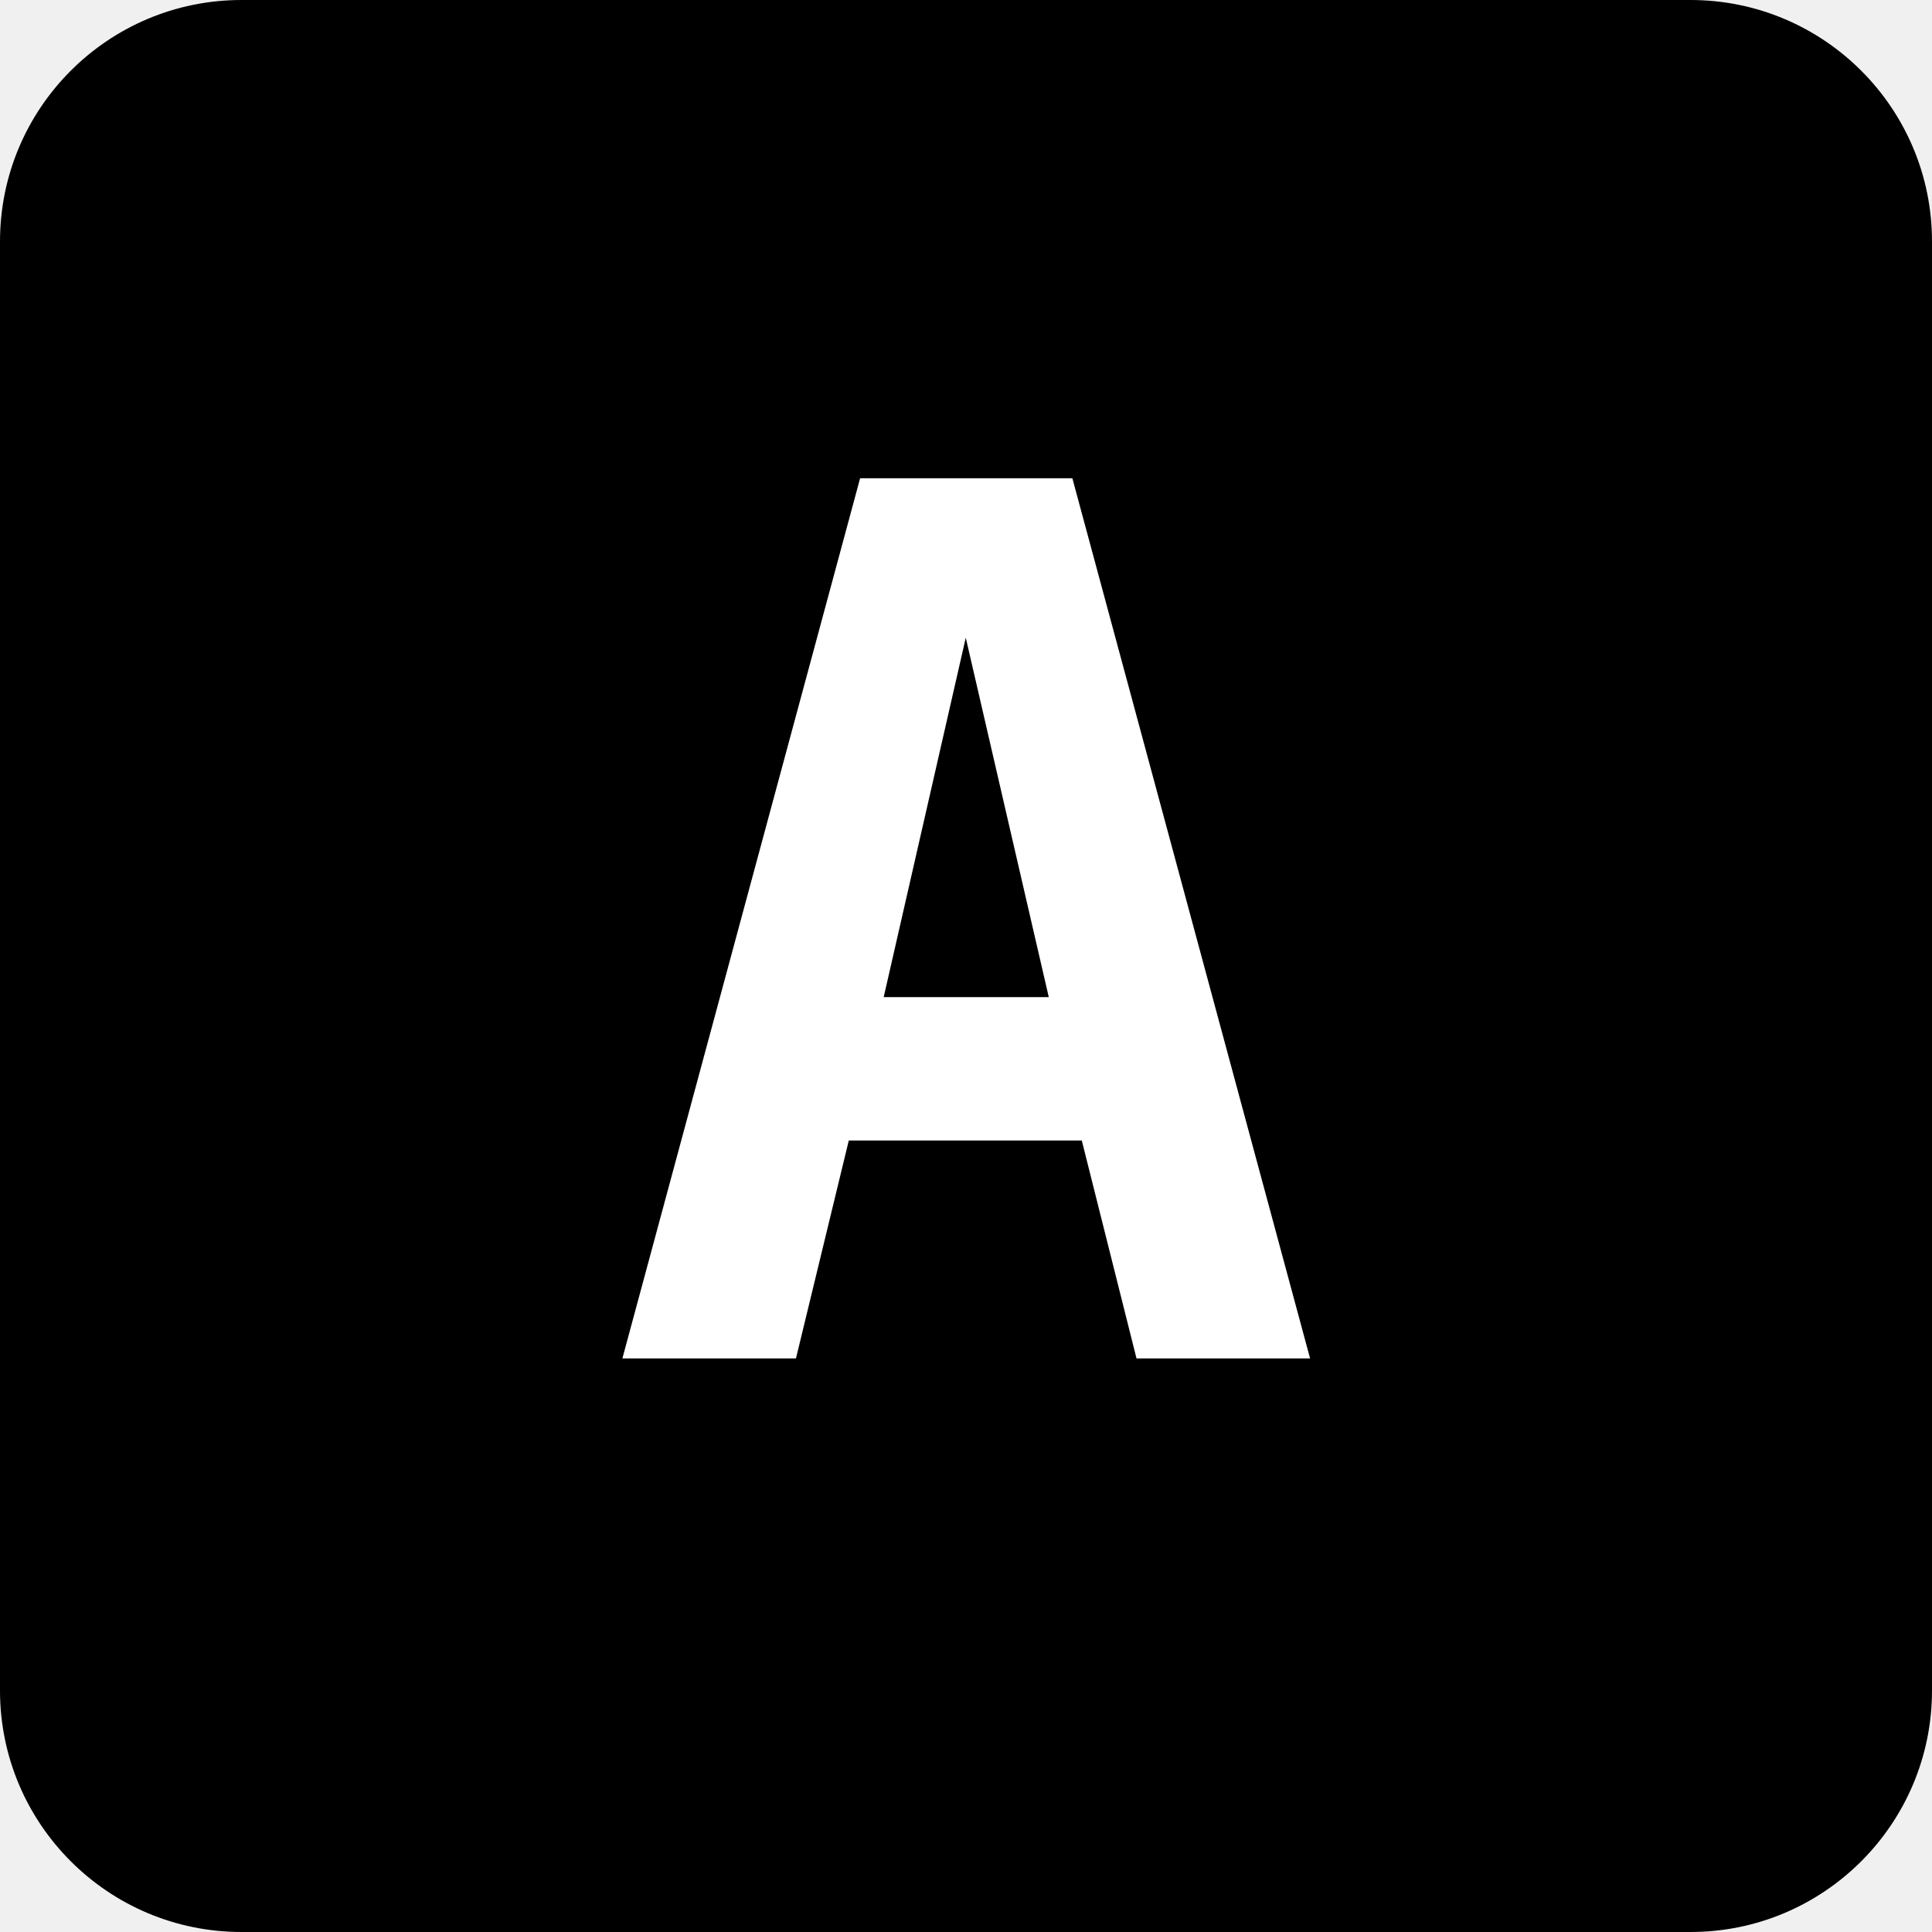
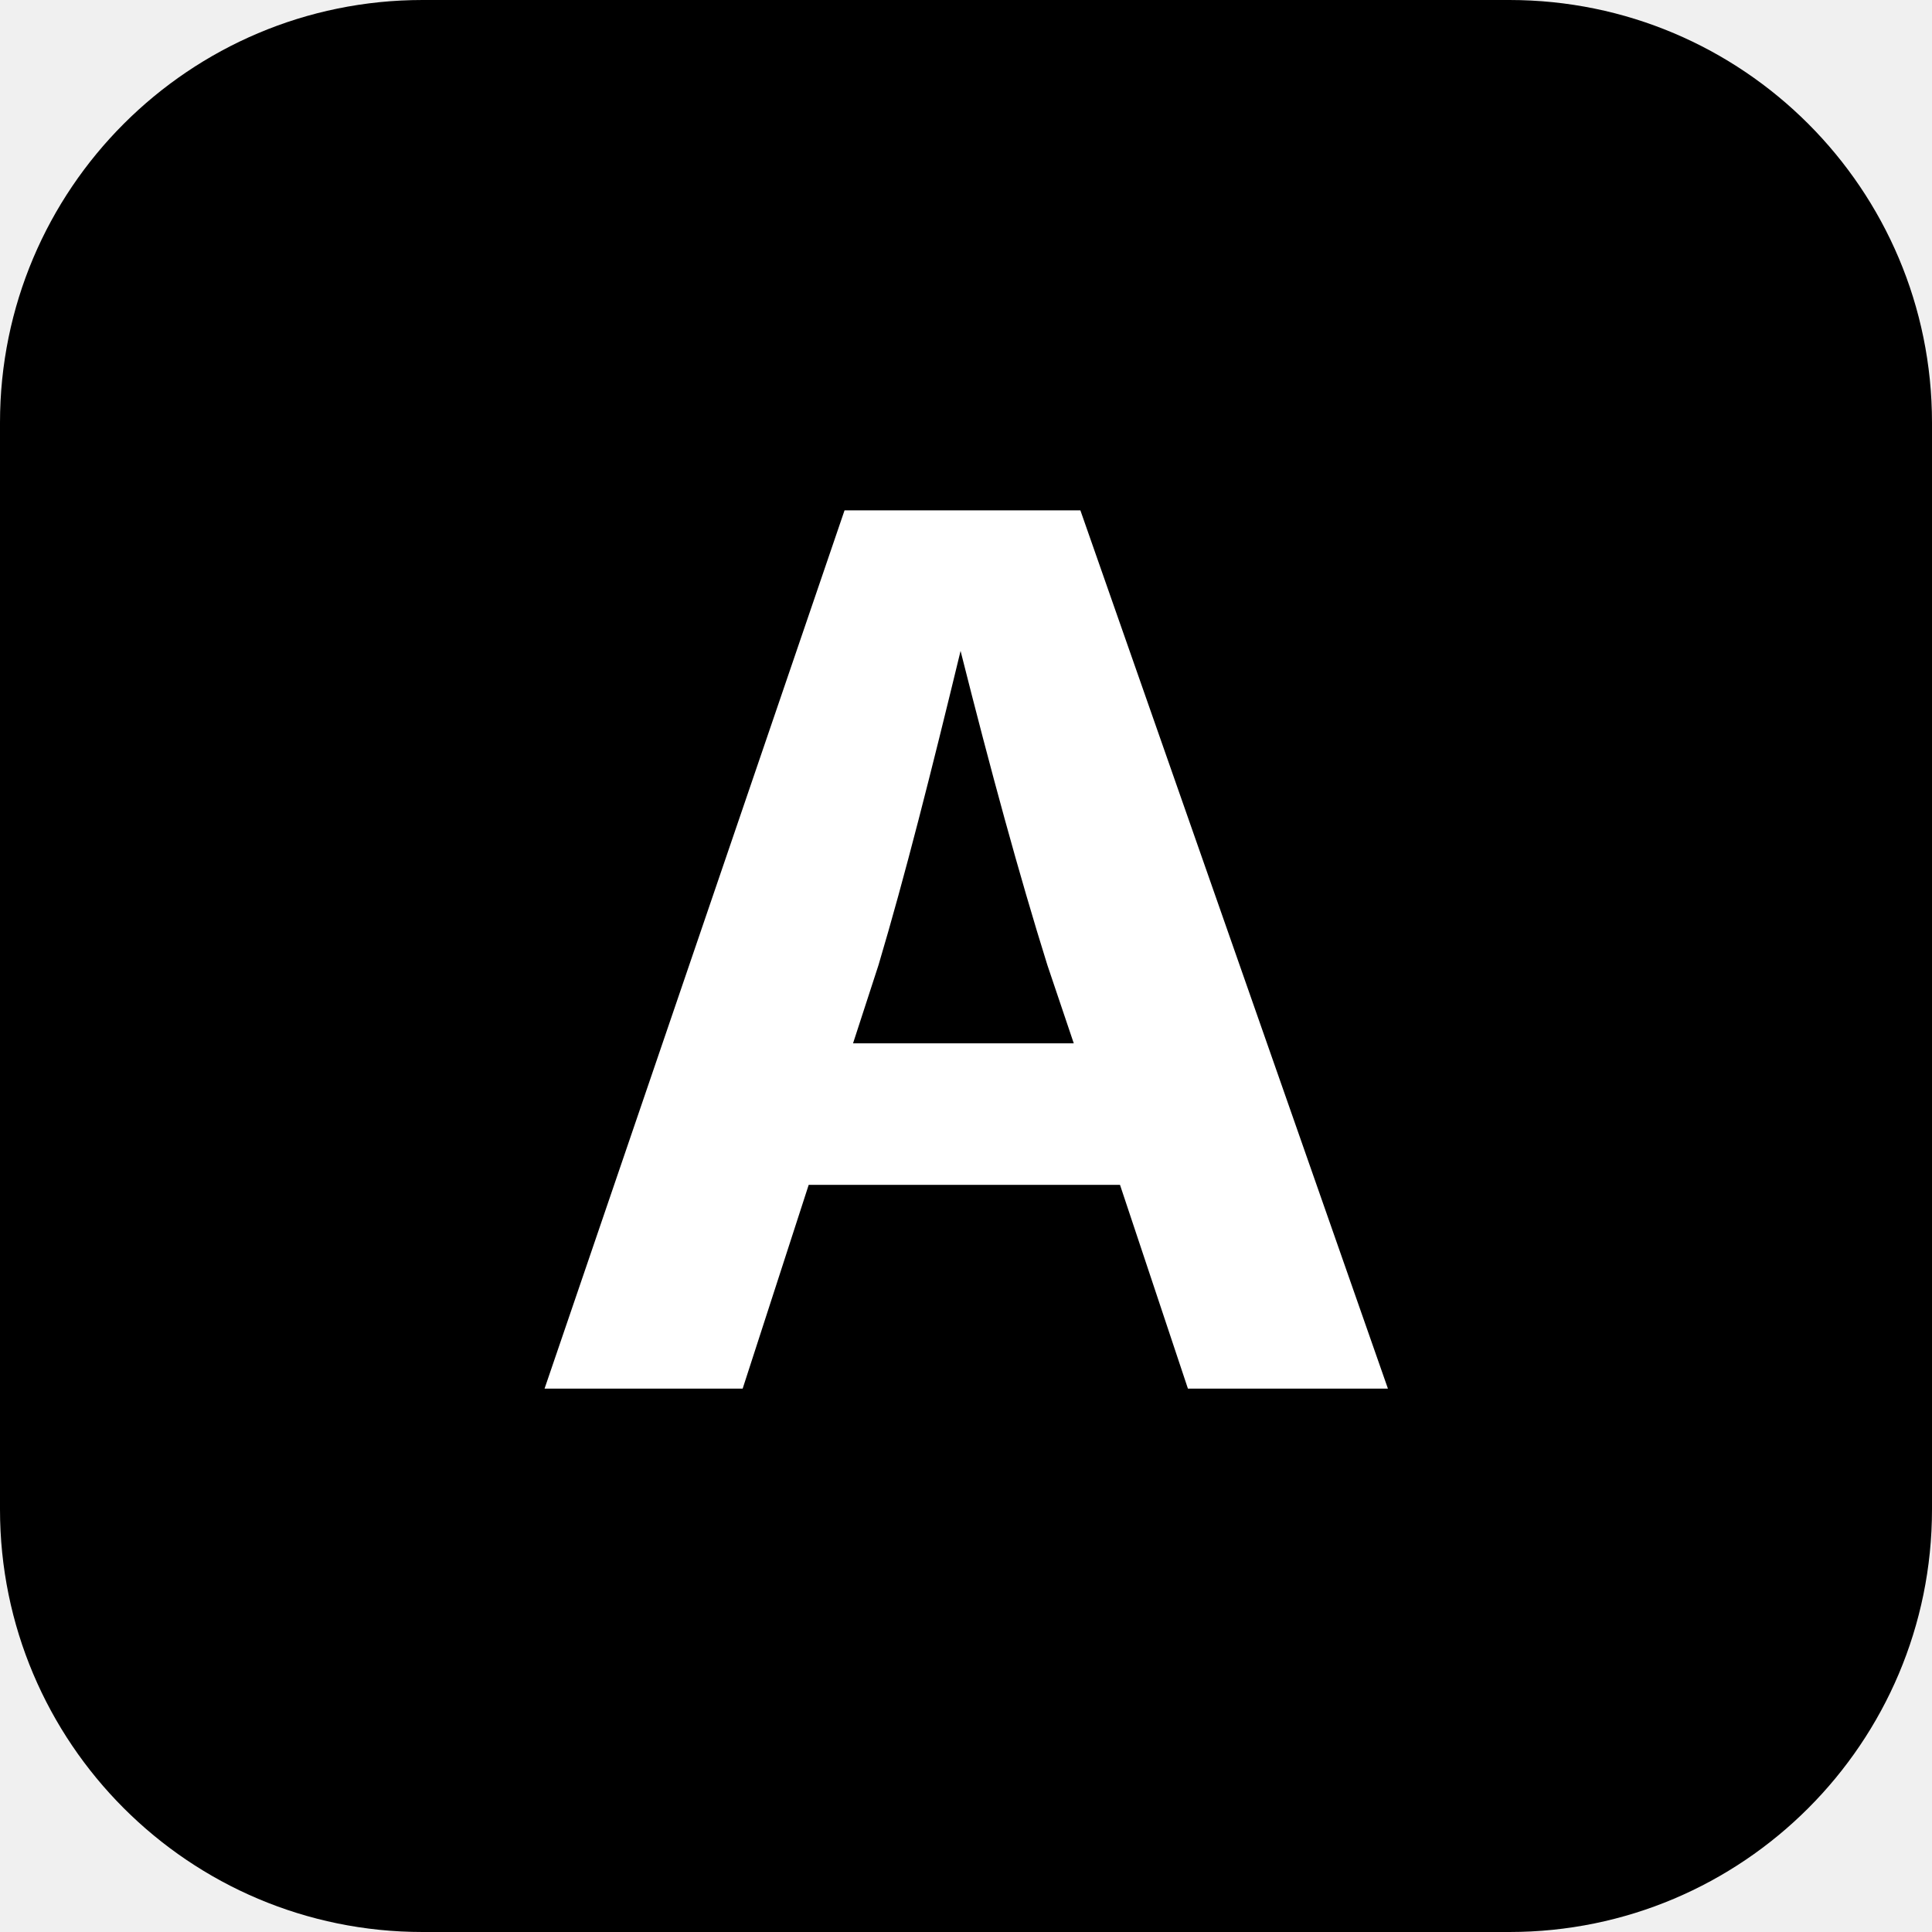
<svg xmlns="http://www.w3.org/2000/svg" viewBox="0 0 32 32">
-   <rect width="32" height="32" rx="4" fill="#000000" />
-   <text x="16" y="22.5" text-anchor="middle" font-family="ui-monospace, SFMono-Regular, Menlo, Consolas, monospace" font-size="20" font-weight="bold" fill="#ffffff">A</text>
+   <rect width="32" height="32" rx="7" fill="#000000" />
+   <text x="16" y="23" text-anchor="middle" font-family="Space Grotesk, Inter, system-ui, sans-serif" font-size="20" font-weight="700" fill="#ffffff">A</text>
</svg>
